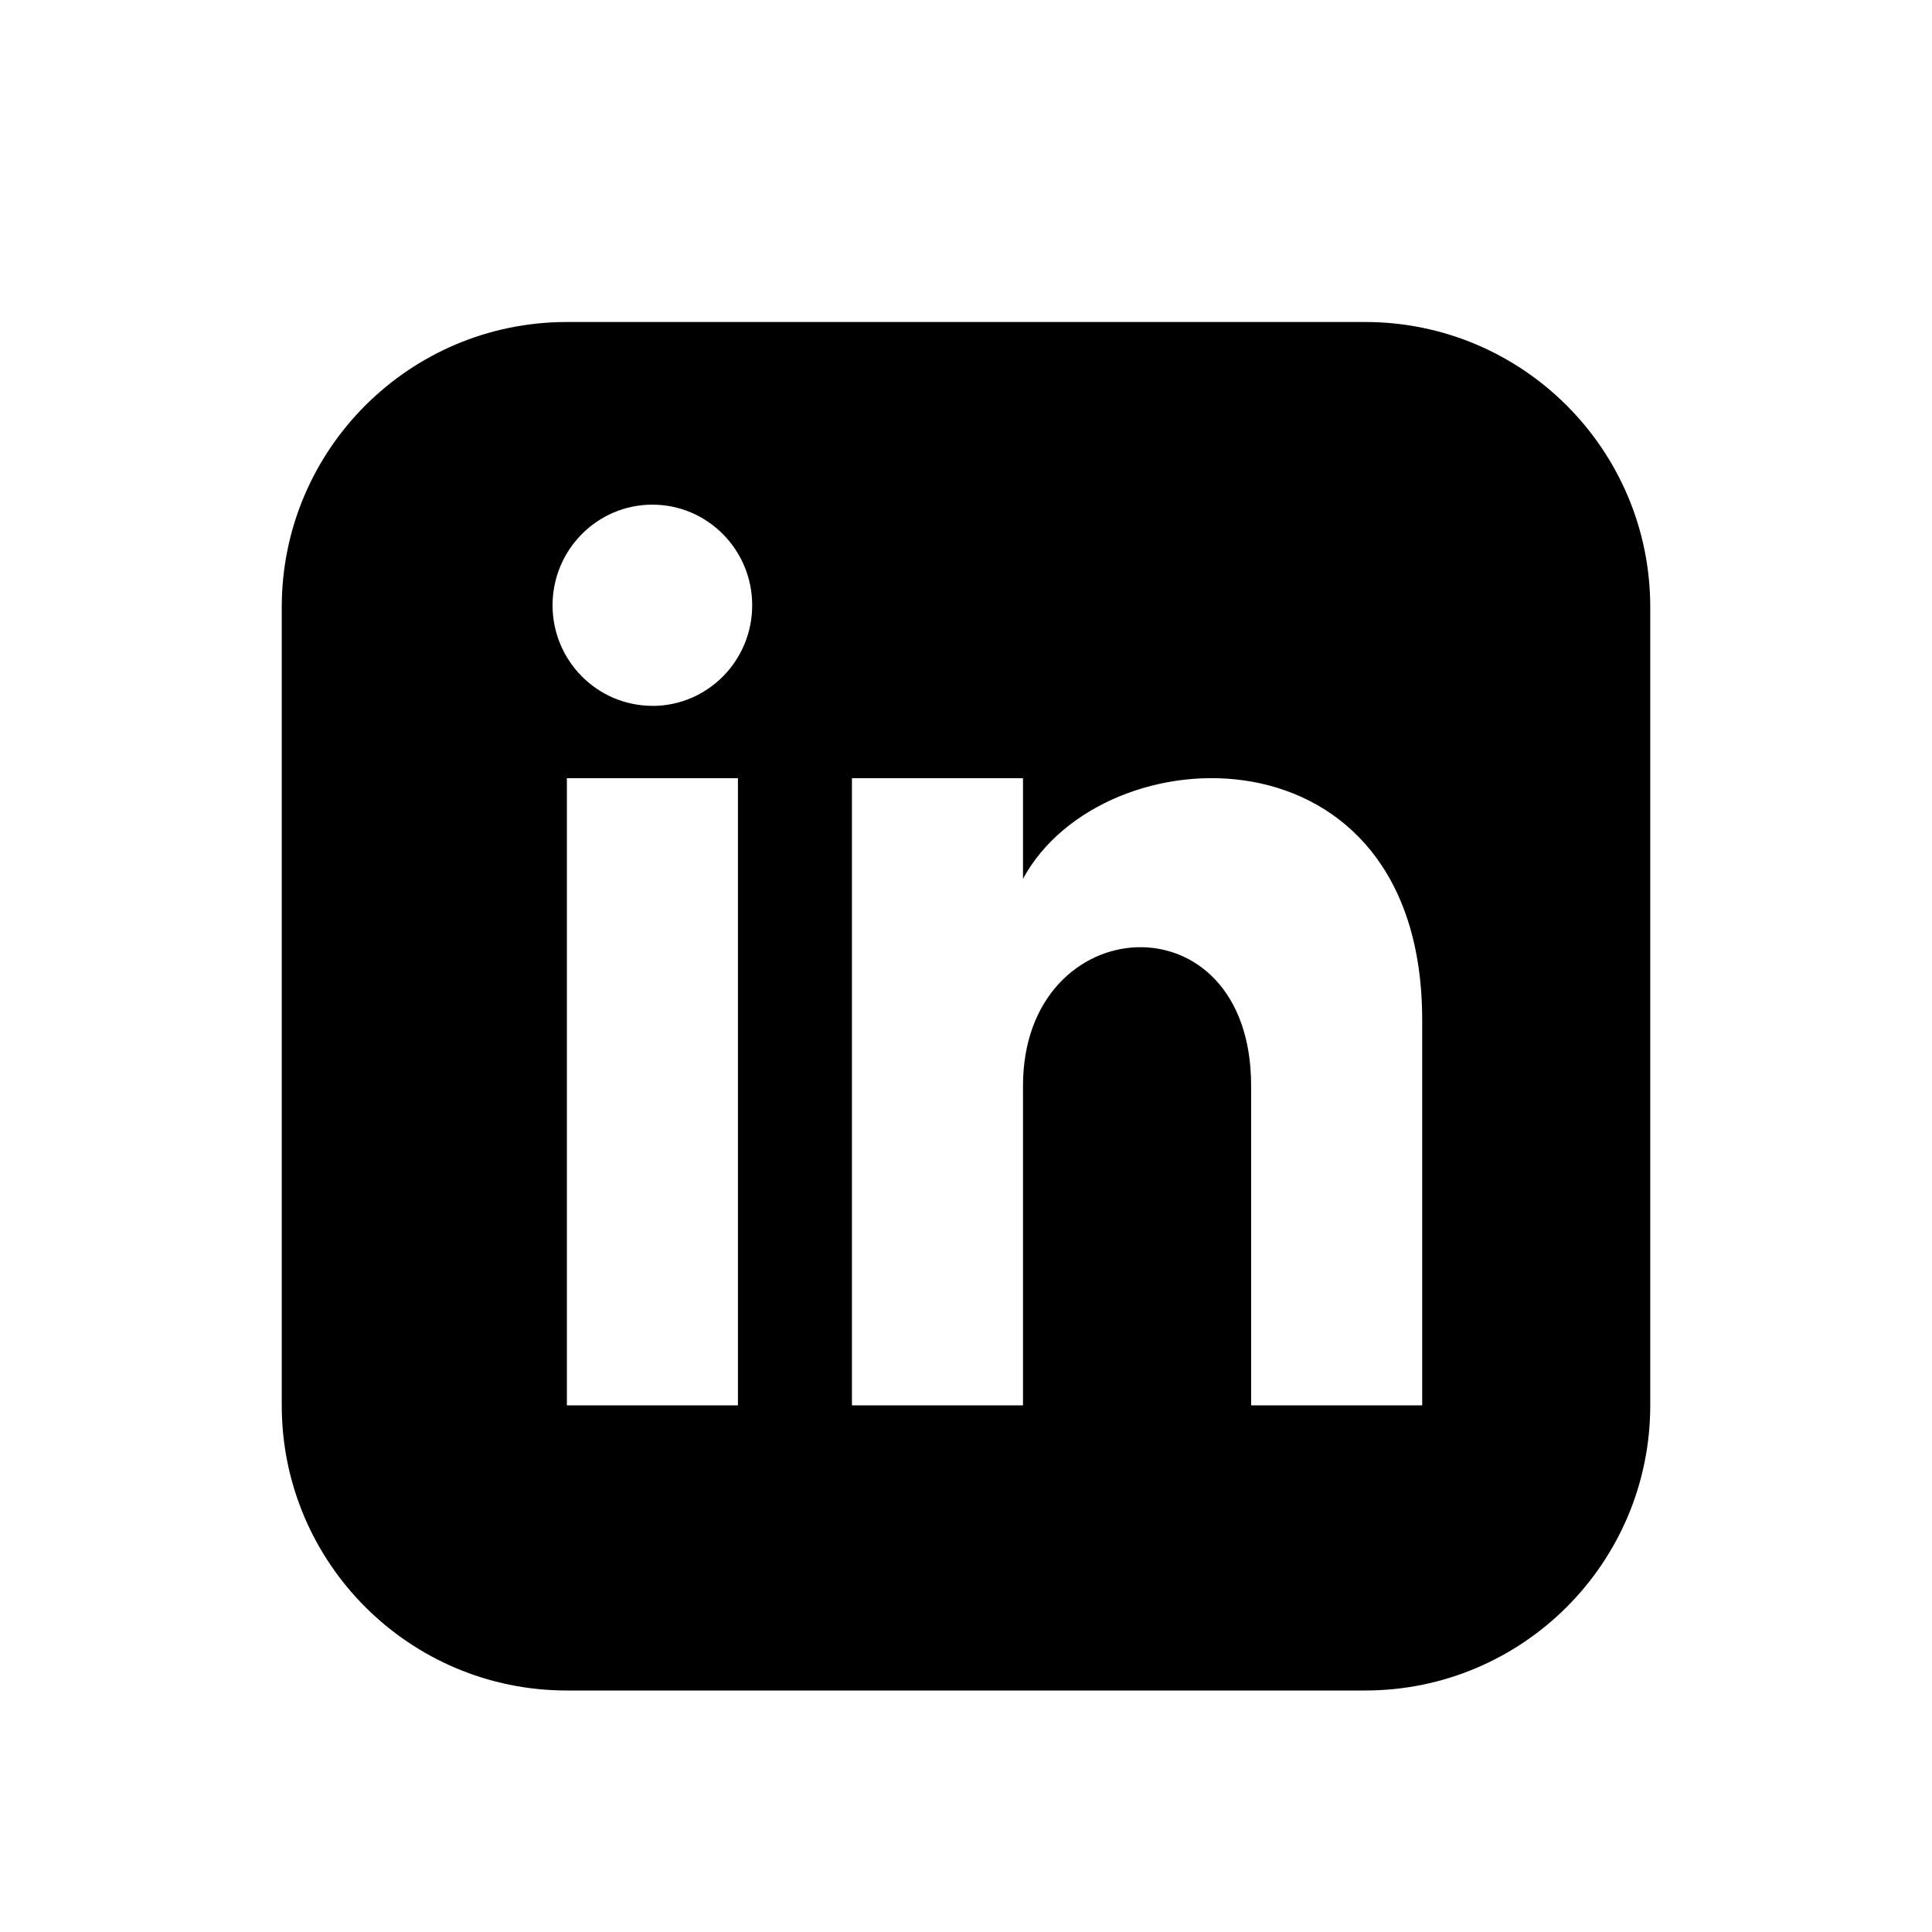
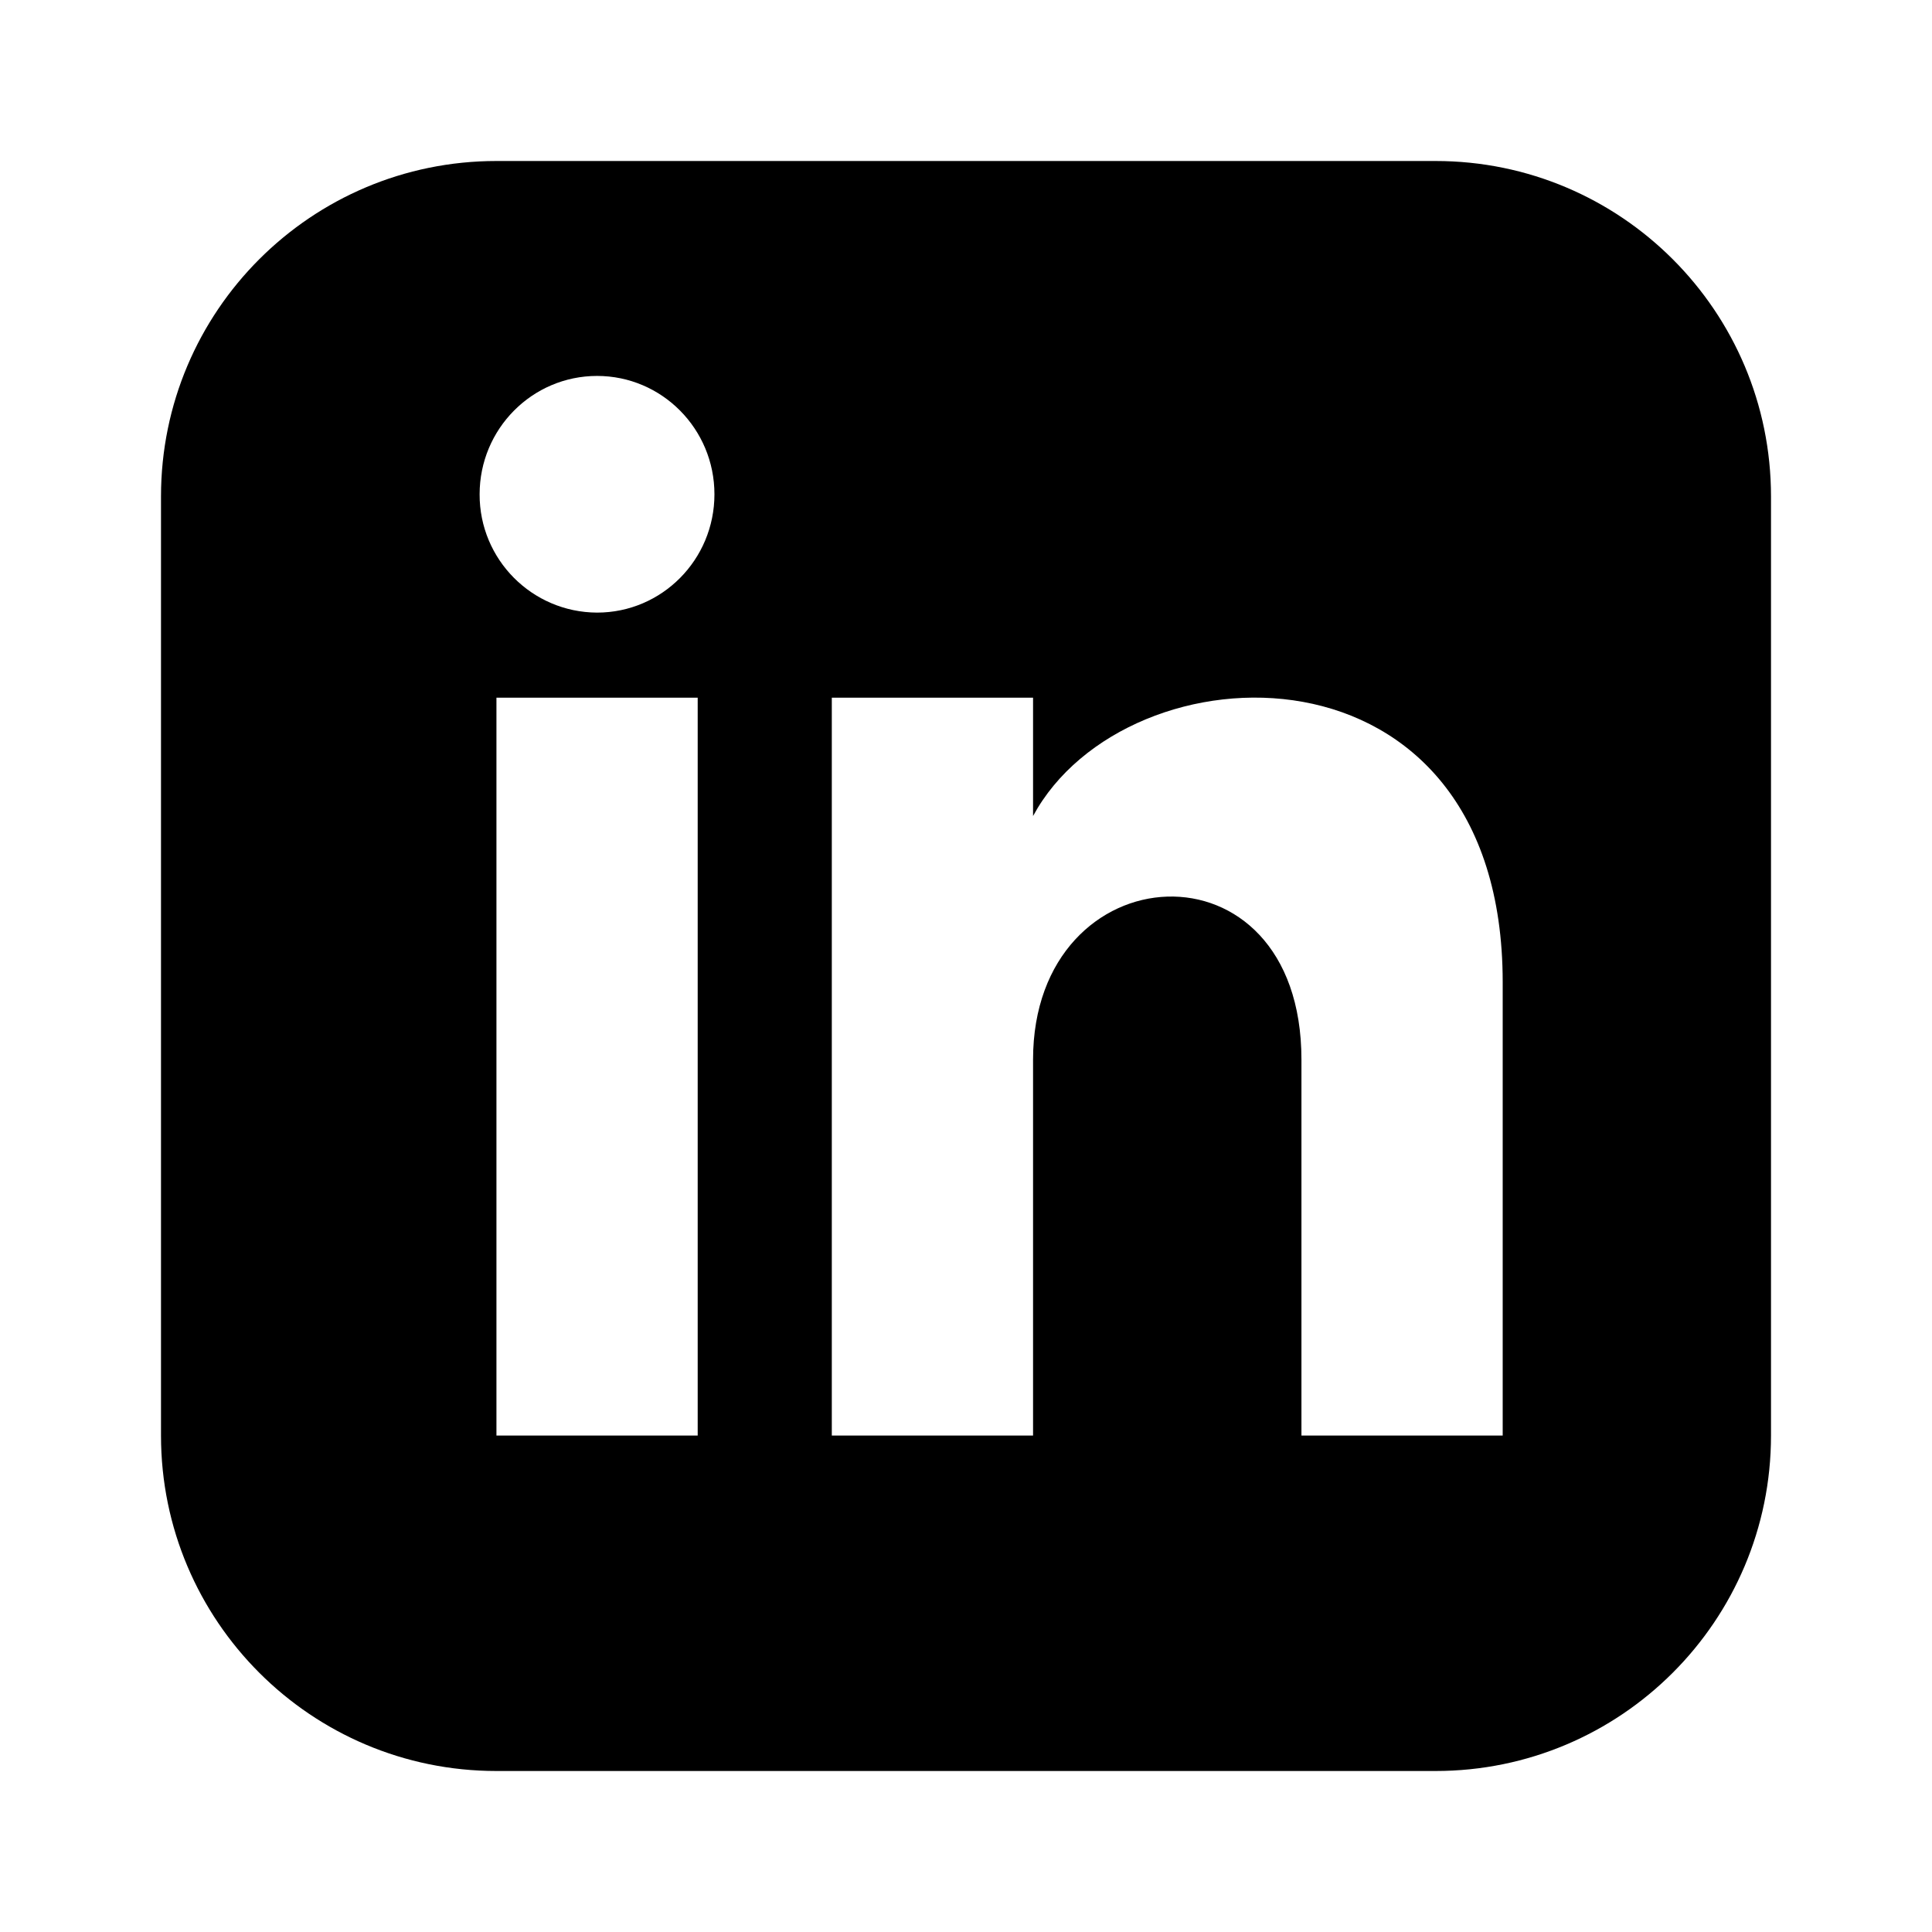
<svg xmlns="http://www.w3.org/2000/svg" viewBox="0 0 24 24" fill="currentColor">
-   <path d="M16.958 4H7.042A3.542 3.542 0 003.5 7.542v9.916A3.542 3.542 0 007.042 21h9.916a3.542 3.542 0 003.542-3.542V7.542A3.542 3.542 0 0016.958 4zM9.167 17.458H7.042V9.667h2.125v7.791zm-1.063-8.69c-.684 0-1.24-.56-1.24-1.249 0-.69.556-1.25 1.24-1.25.684 0 1.24.56 1.24 1.25s-.555 1.25-1.24 1.25zm9.563 8.69h-2.125v-3.97c0-2.385-2.834-2.204-2.834 0v3.97h-2.125V9.667h2.125v1.25c.99-1.832 4.959-1.967 4.959 1.754v4.787z" />
+   <path d="M17.833 2H6.167A4.167 4.167 0 002 6.167v11.666C2 20.134 3.866 22 6.167 22h11.666A4.167 4.167 0 0022 17.833V6.167C22 3.866 20.135 2 17.833 2zM8.667 17.833h-2.5V8.667h2.5v9.166zM7.417 7.61a1.465 1.465 0 01-1.459-1.47c0-.812.654-1.47 1.459-1.47s1.458.658 1.458 1.47c0 .812-.652 1.47-1.458 1.47zm11.25 10.223h-2.5v-4.67c0-2.806-3.334-2.594-3.334 0v4.67h-2.5V8.667h2.5v1.47c1.164-2.155 5.834-2.314 5.834 2.064v5.632z" />
</svg>
